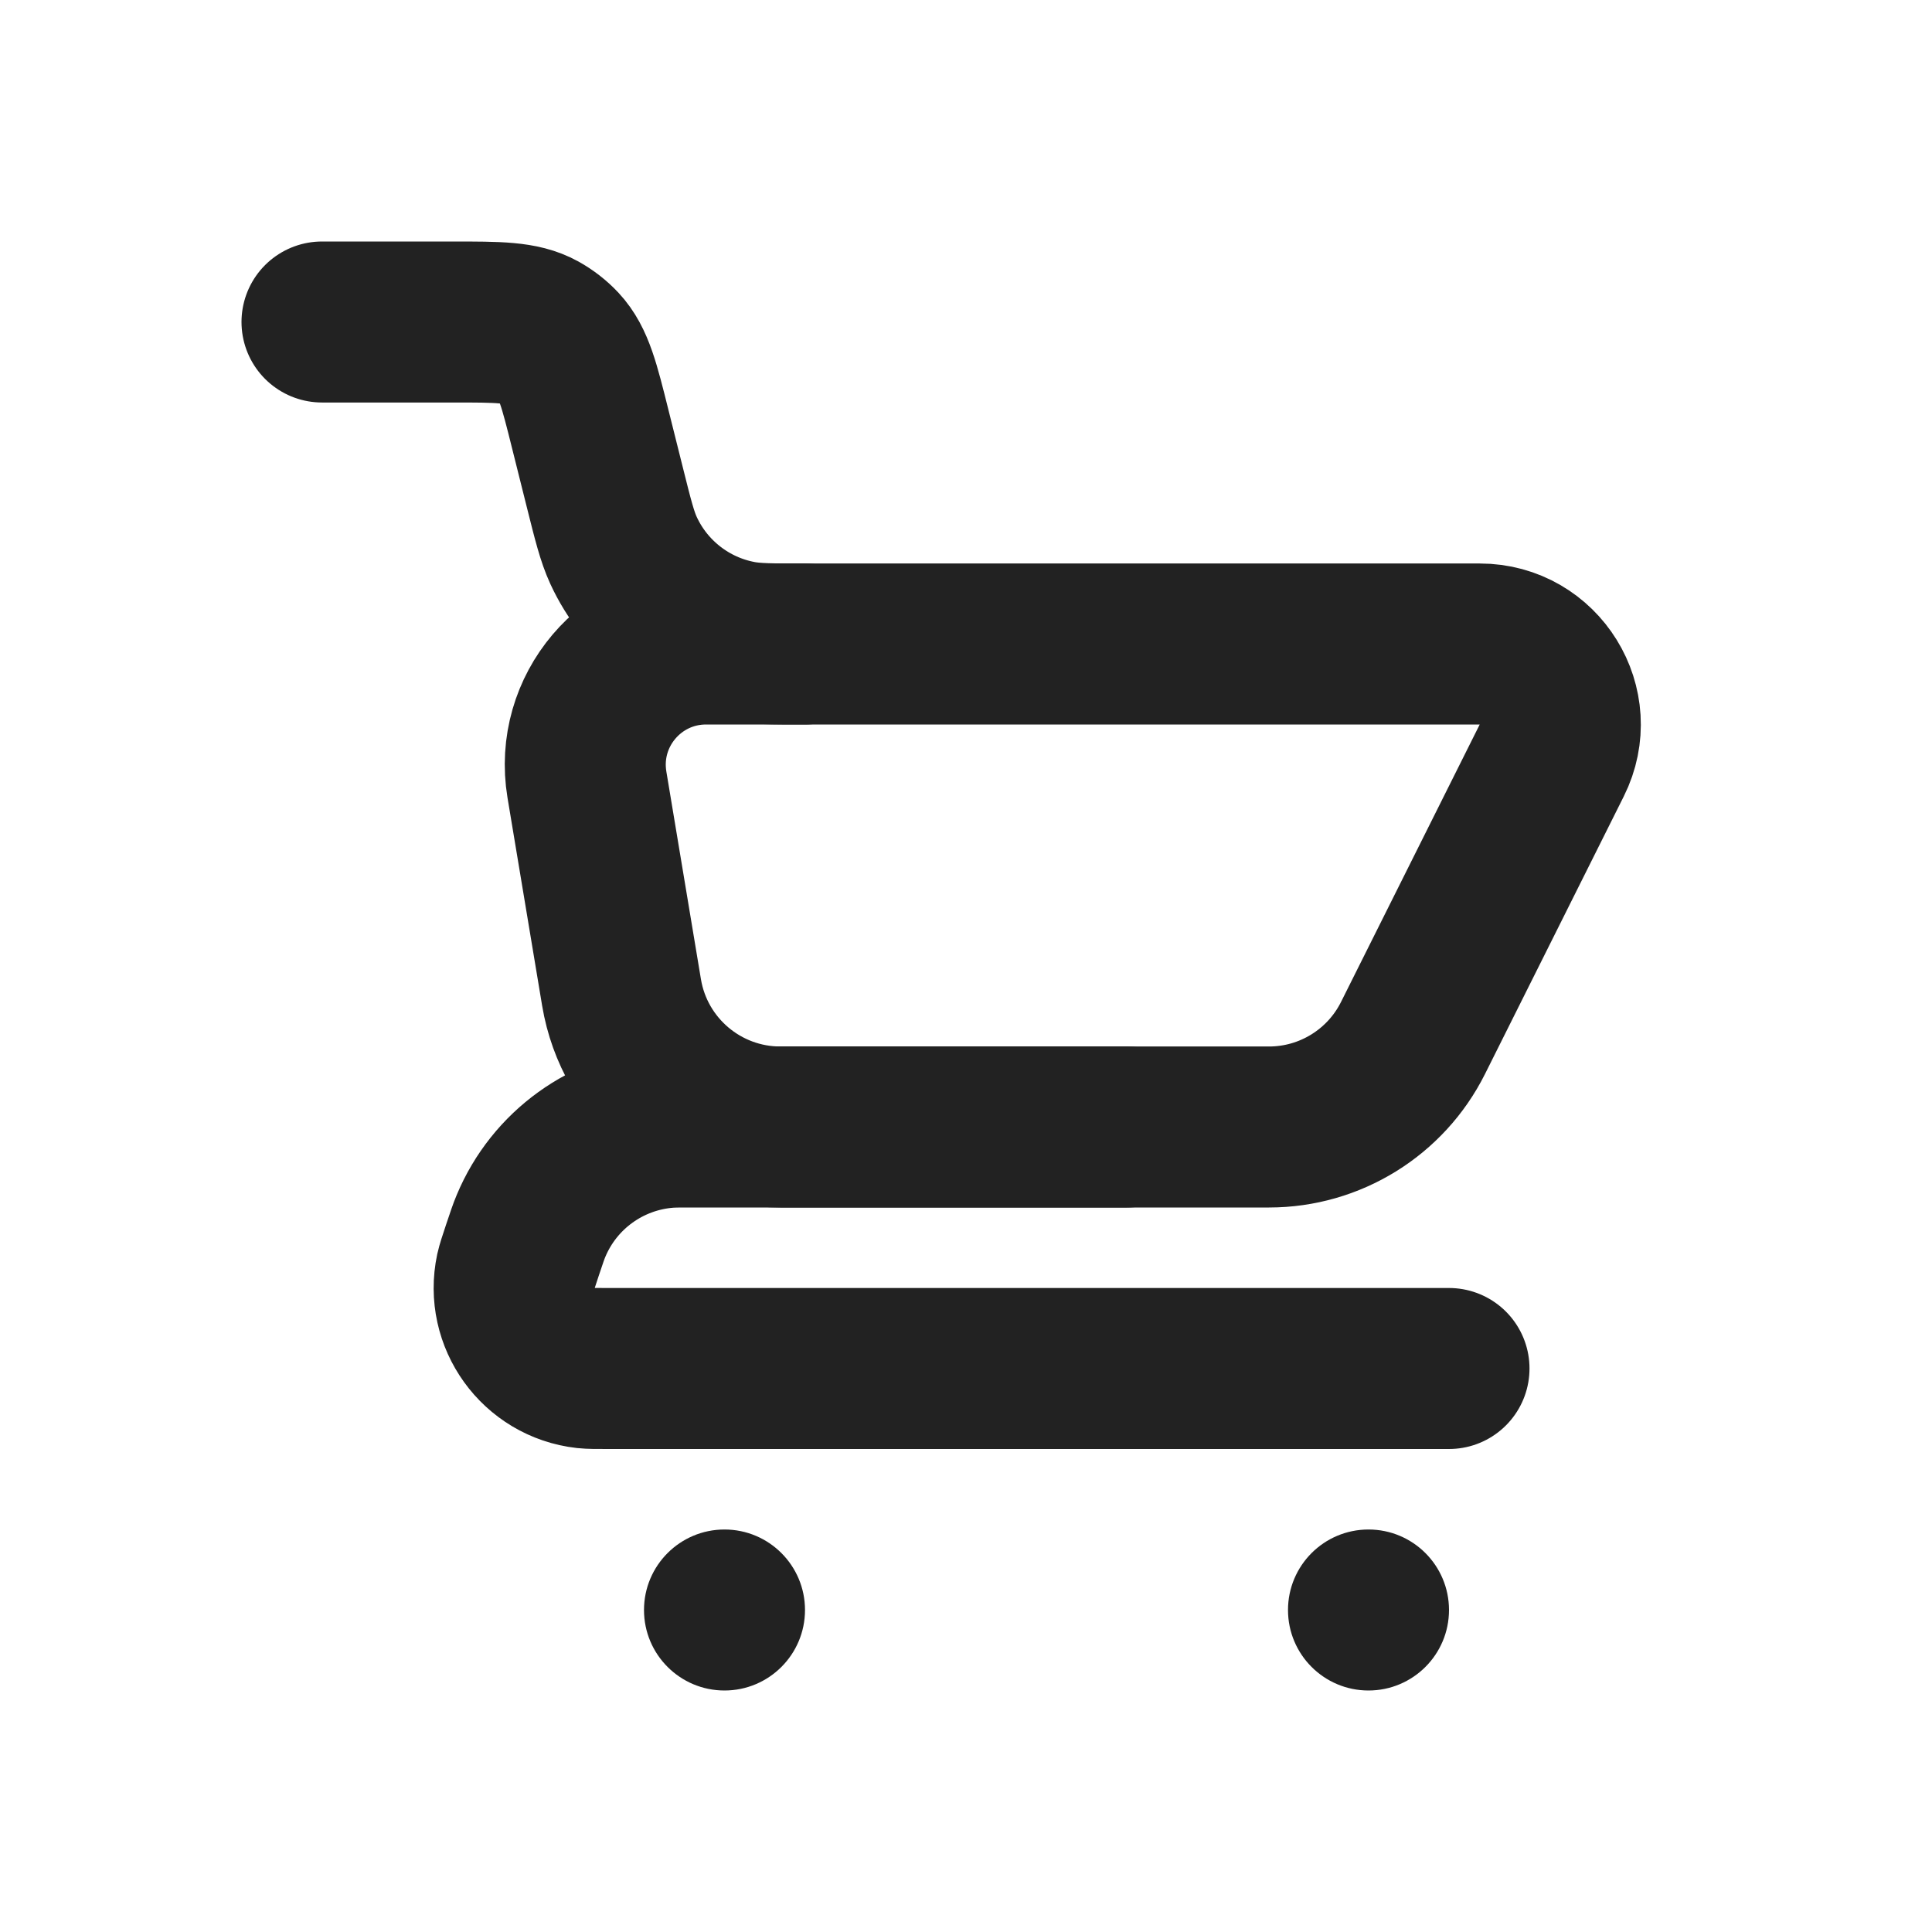
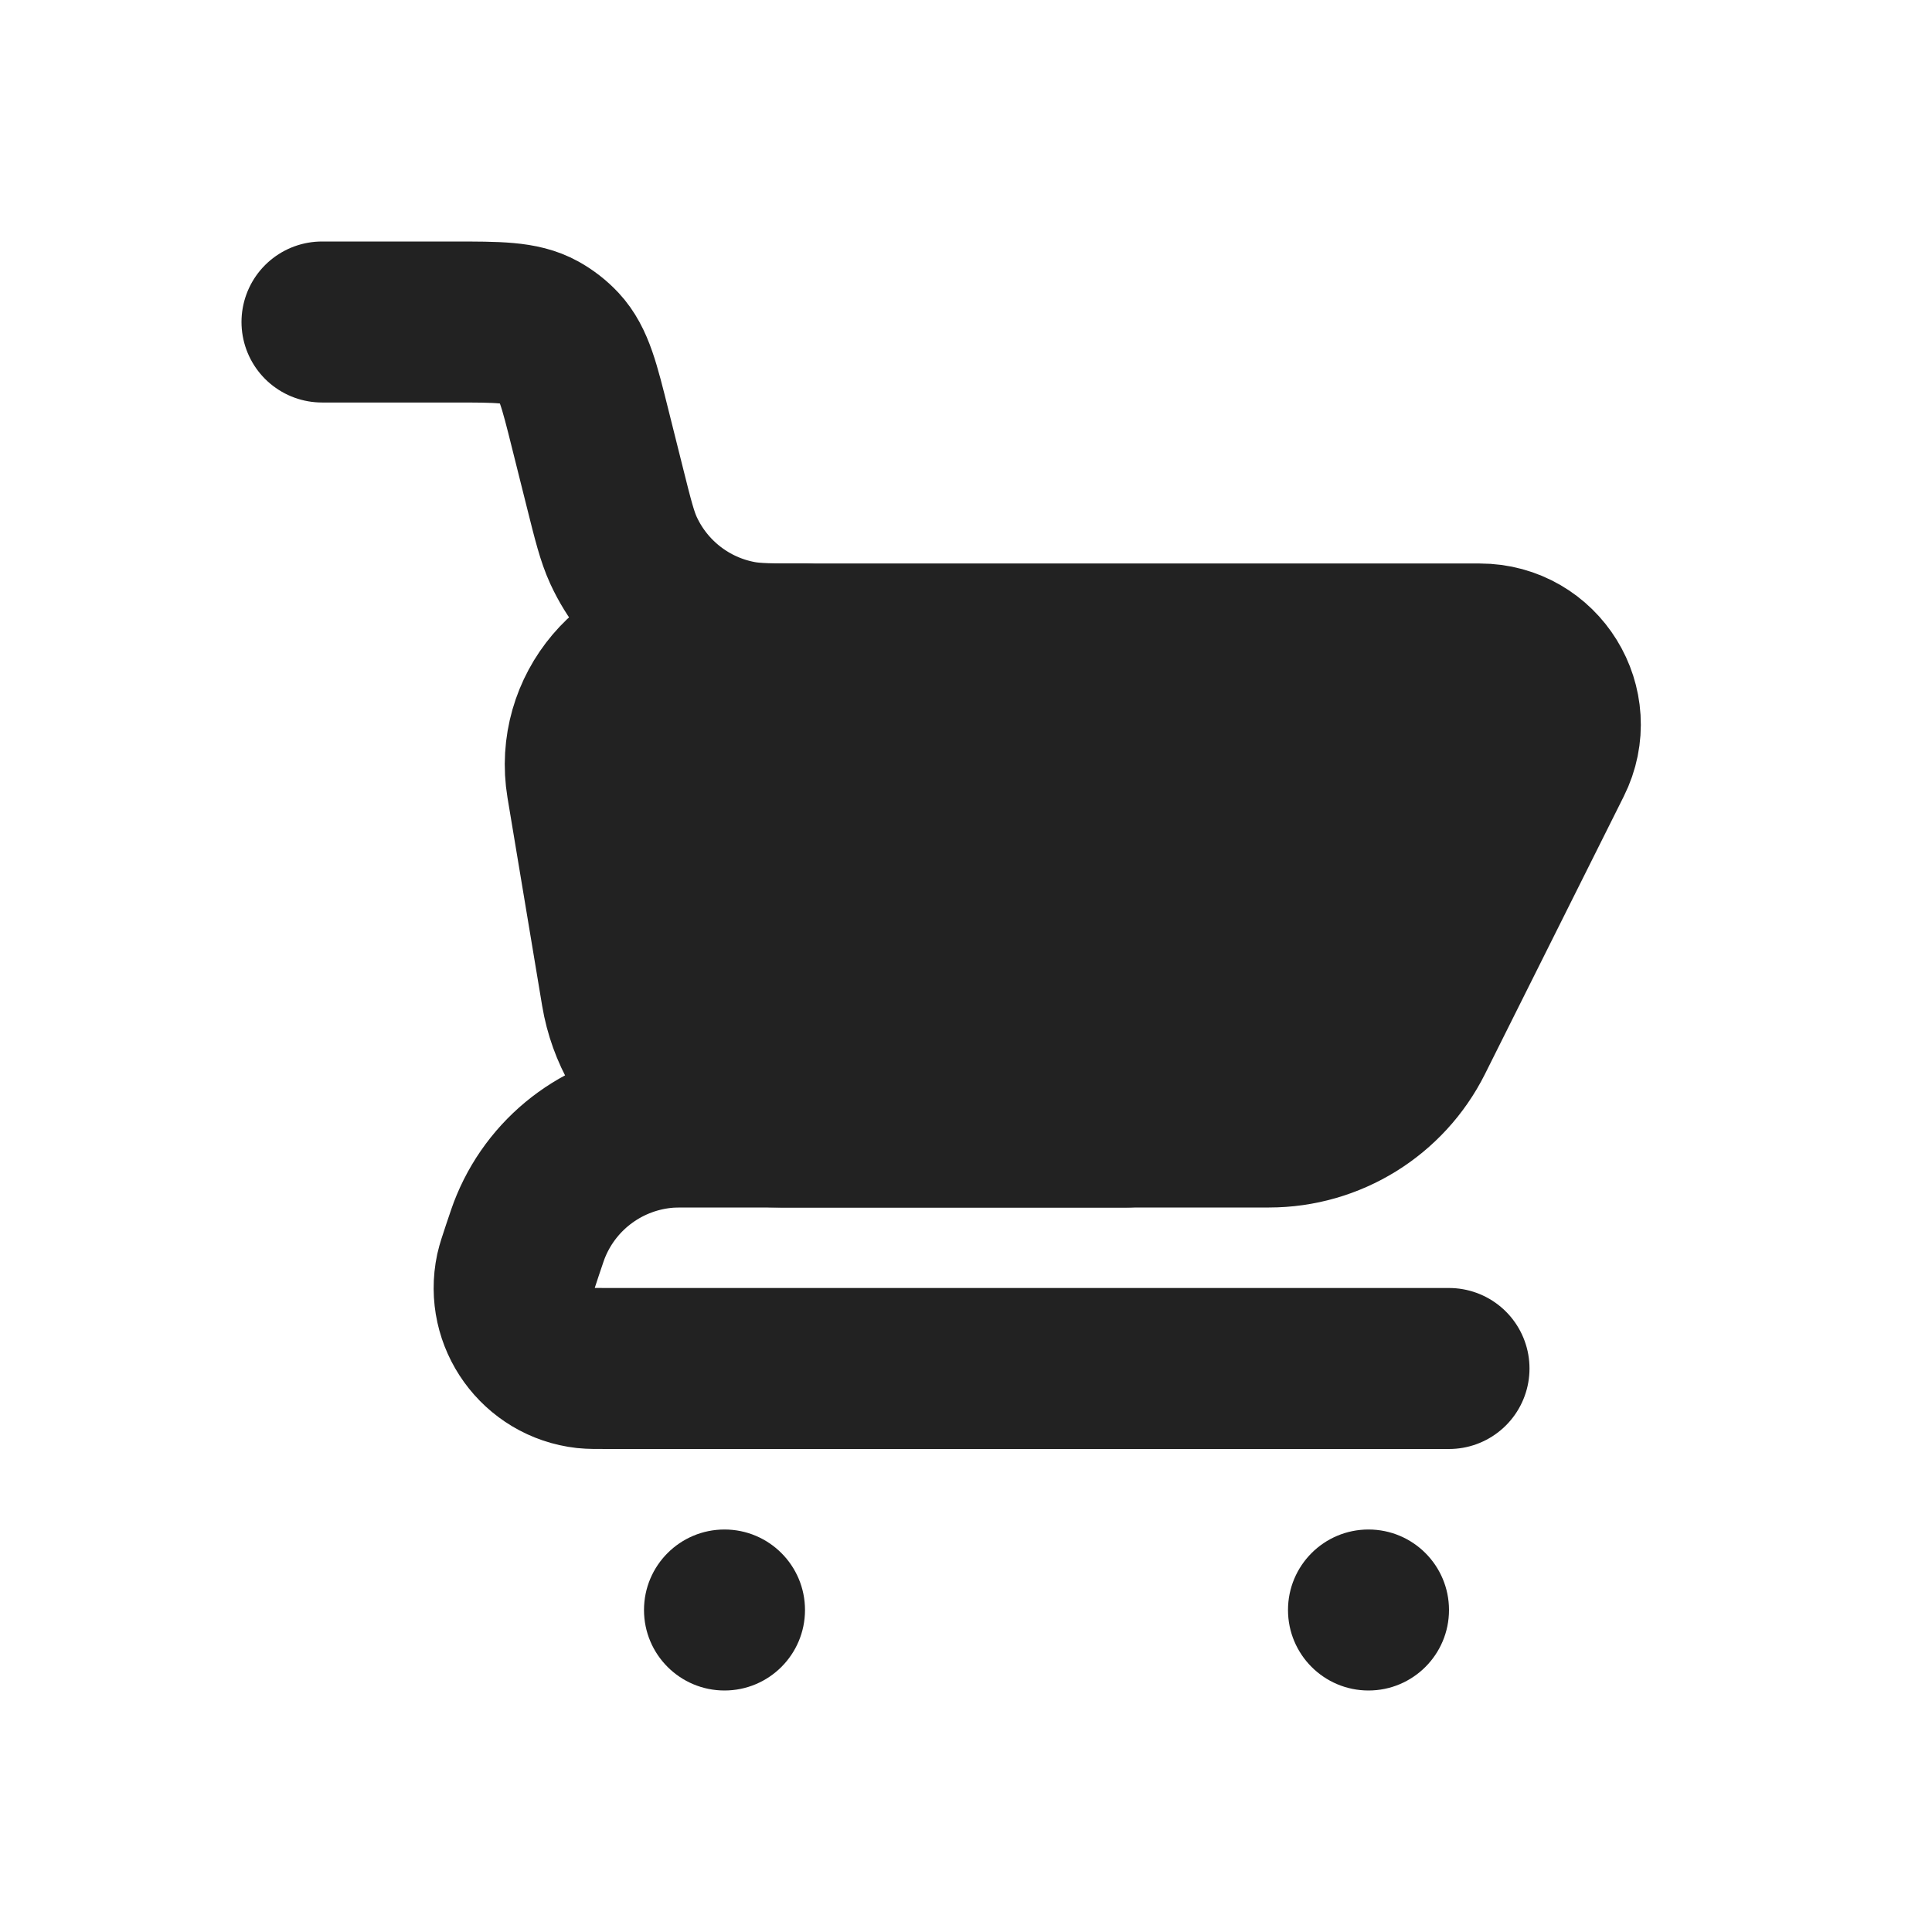
<svg xmlns="http://www.w3.org/2000/svg" width="24" height="24" viewBox="0 0 24 24" fill="none">
  <path d="M4 4H5.626C6.193 4 6.477 4 6.702 4.124C6.795 4.176 6.879 4.241 6.952 4.319C7.127 4.508 7.196 4.783 7.333 5.333L7.515 6.06C7.616 6.464 7.667 6.666 7.745 6.836C8.015 7.424 8.555 7.846 9.191 7.965C9.375 8 9.583 8 10 8" stroke="#222222" stroke-width="2" stroke-linecap="round" />
  <path d="M18 17H7.551C7.405 17 7.332 17 7.276 16.994C6.689 16.928 6.286 16.369 6.409 15.791C6.421 15.737 6.444 15.667 6.49 15.529C6.542 15.375 6.567 15.298 6.596 15.23C6.886 14.534 7.543 14.061 8.294 14.005C8.368 14 8.449 14 8.611 14H14" stroke="#222222" stroke-width="2" stroke-linecap="round" stroke-linejoin="round" />
-   <path d="M15.764 14H9.694C8.717 14 7.882 13.293 7.721 12.329L7.291 9.747C7.139 8.832 7.844 8 8.771 8H18.382C19.125 8 19.609 8.782 19.276 9.447L17.553 12.894C17.214 13.572 16.521 14 15.764 14Z" stroke="#222222" stroke-width="2" stroke-linecap="round" />
+   <path d="M15.764 14H9.694C8.717 14 7.882 13.293 7.721 12.329L7.291 9.747C7.139 8.832 7.844 8 8.771 8H18.382C19.125 8 19.609 8.782 19.276 9.447L17.553 12.894C17.214 13.572 16.521 14 15.764 14Z" fill="#222222" stroke="#222222" stroke-width="2" stroke-linecap="round" />
  <circle cx="17" cy="20" r="1" fill="#222222" />
  <circle cx="9" cy="20" r="1" fill="#222222" />
</svg>
